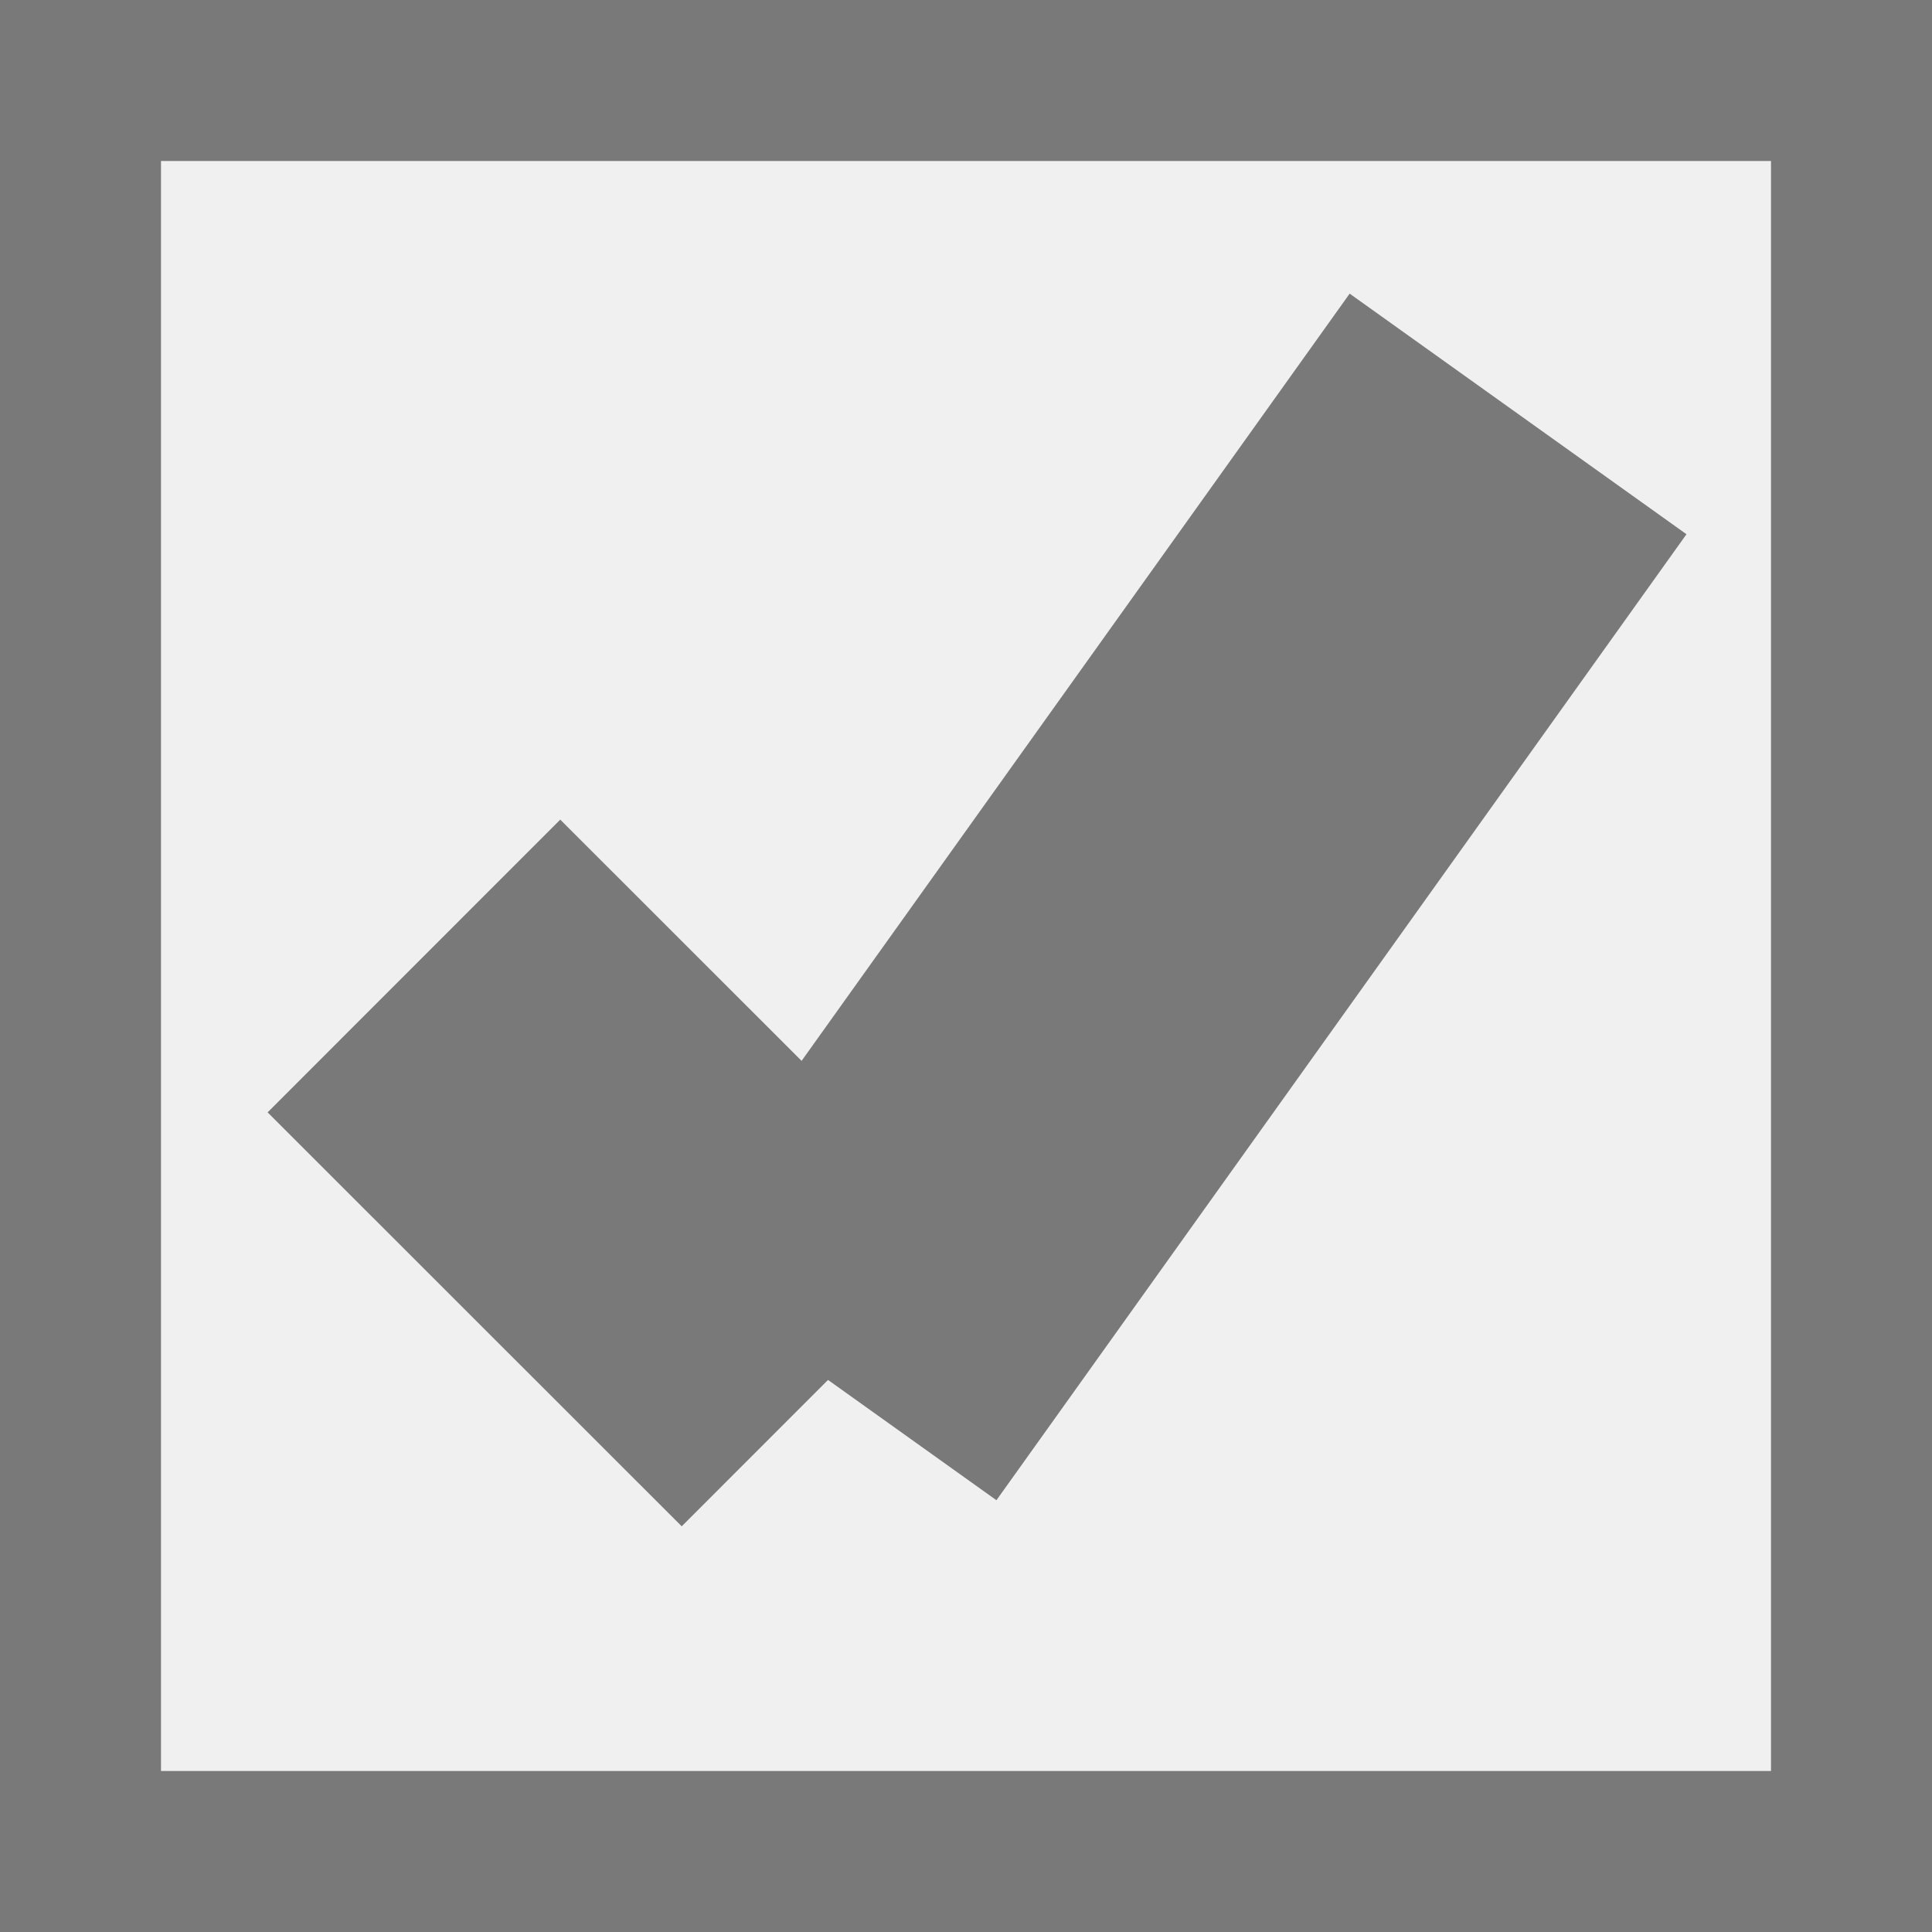
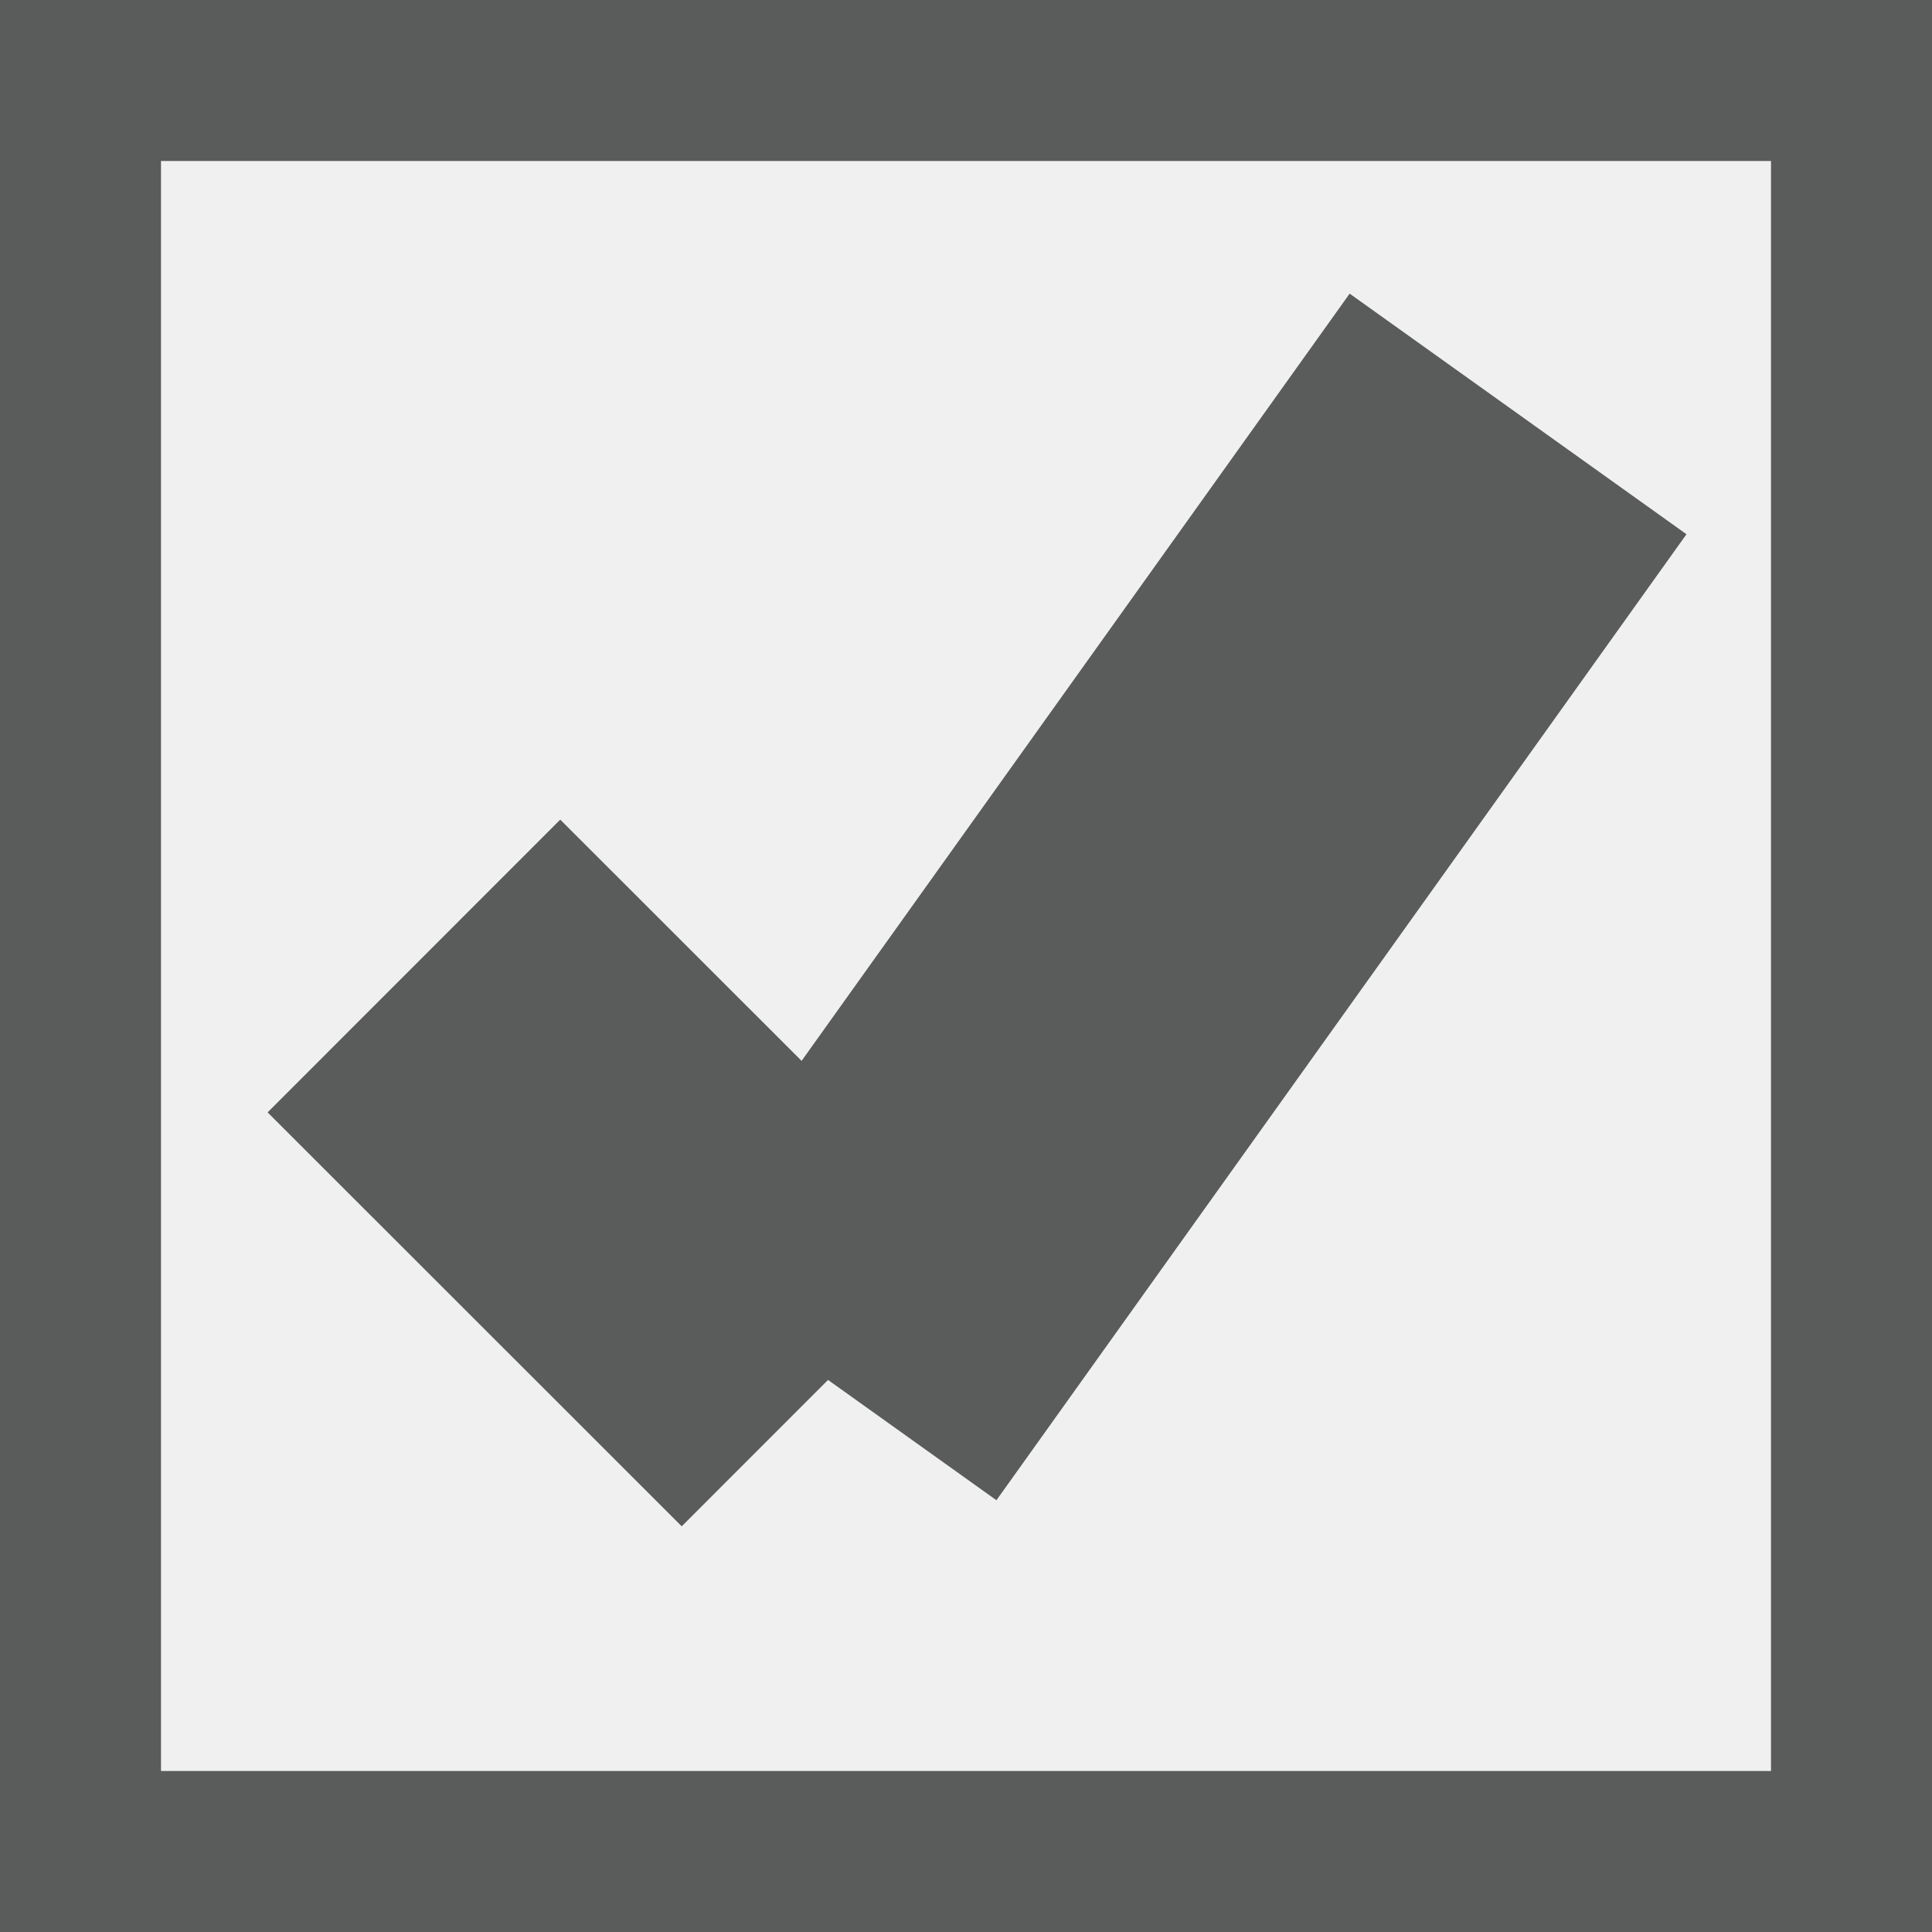
- <svg xmlns="http://www.w3.org/2000/svg" version="1.1" width="12px" height="12px" viewBox="0 72.5  12 12">
-   <path d="M 0.5 73  L 11.5 73  L 11.5 84  L 0.5 84  L 0.5 73  Z " fill-rule="nonzero" fill="#f0f0f0" stroke="none" />
-   <path d="M 0.5 73  L 11.5 73  L 11.5 84  L 0.5 84  L 0.5 73  Z " stroke-width="1" stroke="#797979" fill="none" />
-   <path d="M 2.571 78.5  L 5.143 81.071  " stroke-width="2.571" stroke="#797979" fill="none" />
-   <path d="M 5.143 81.071  L 9.429 75.071  " stroke-width="2.571" stroke="#797979" fill="none" />
+ <svg xmlns="http://www.w3.org/2000/svg" version="1.1" width="12px" height="12px" viewBox="1 25.5  12 12">
+   <path d="M 1.5 26  L 12.5 26  L 12.5 37  L 1.5 37  L 1.5 26  Z " fill-rule="nonzero" fill="#f0f0f0" stroke="none" />
+   <path d="M 1.5 26  L 12.5 26  L 12.5 37  L 1.5 37  L 1.5 26  Z " stroke-width="1" stroke="#5a5b5b" fill="none" />
+   <path d="M 3.571 31.5  L 6.143 34.071  " stroke-width="2.571" stroke="#5a5b5b" fill="none" />
+   <path d="M 6.143 34.071  L 10.429 28.071  " stroke-width="2.571" stroke="#5a5b5b" fill="none" />
</svg>
